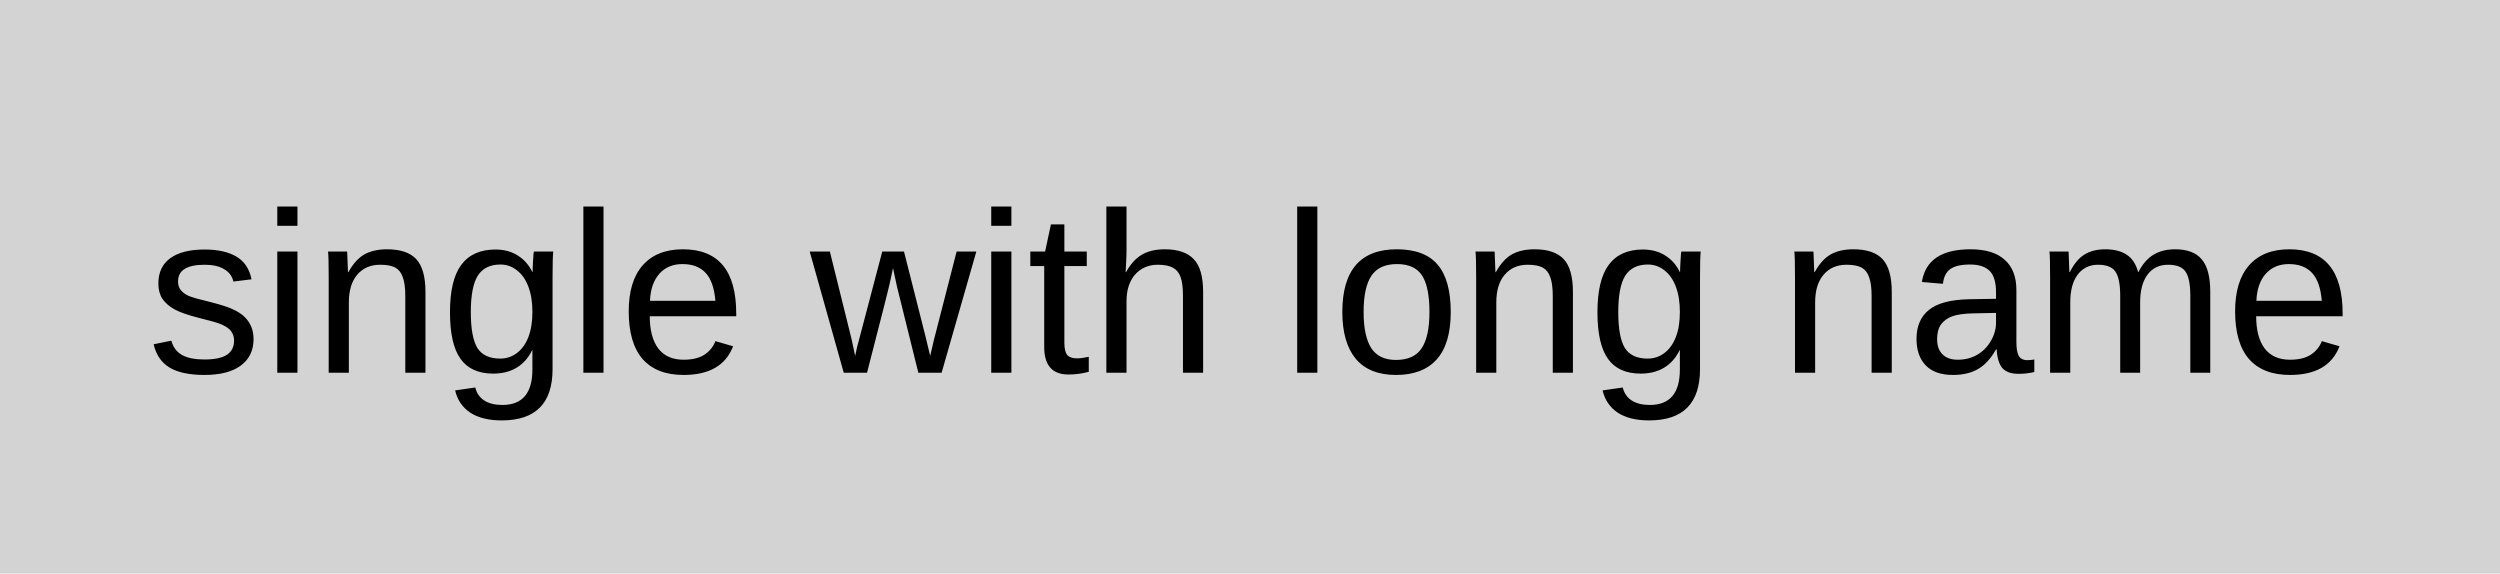
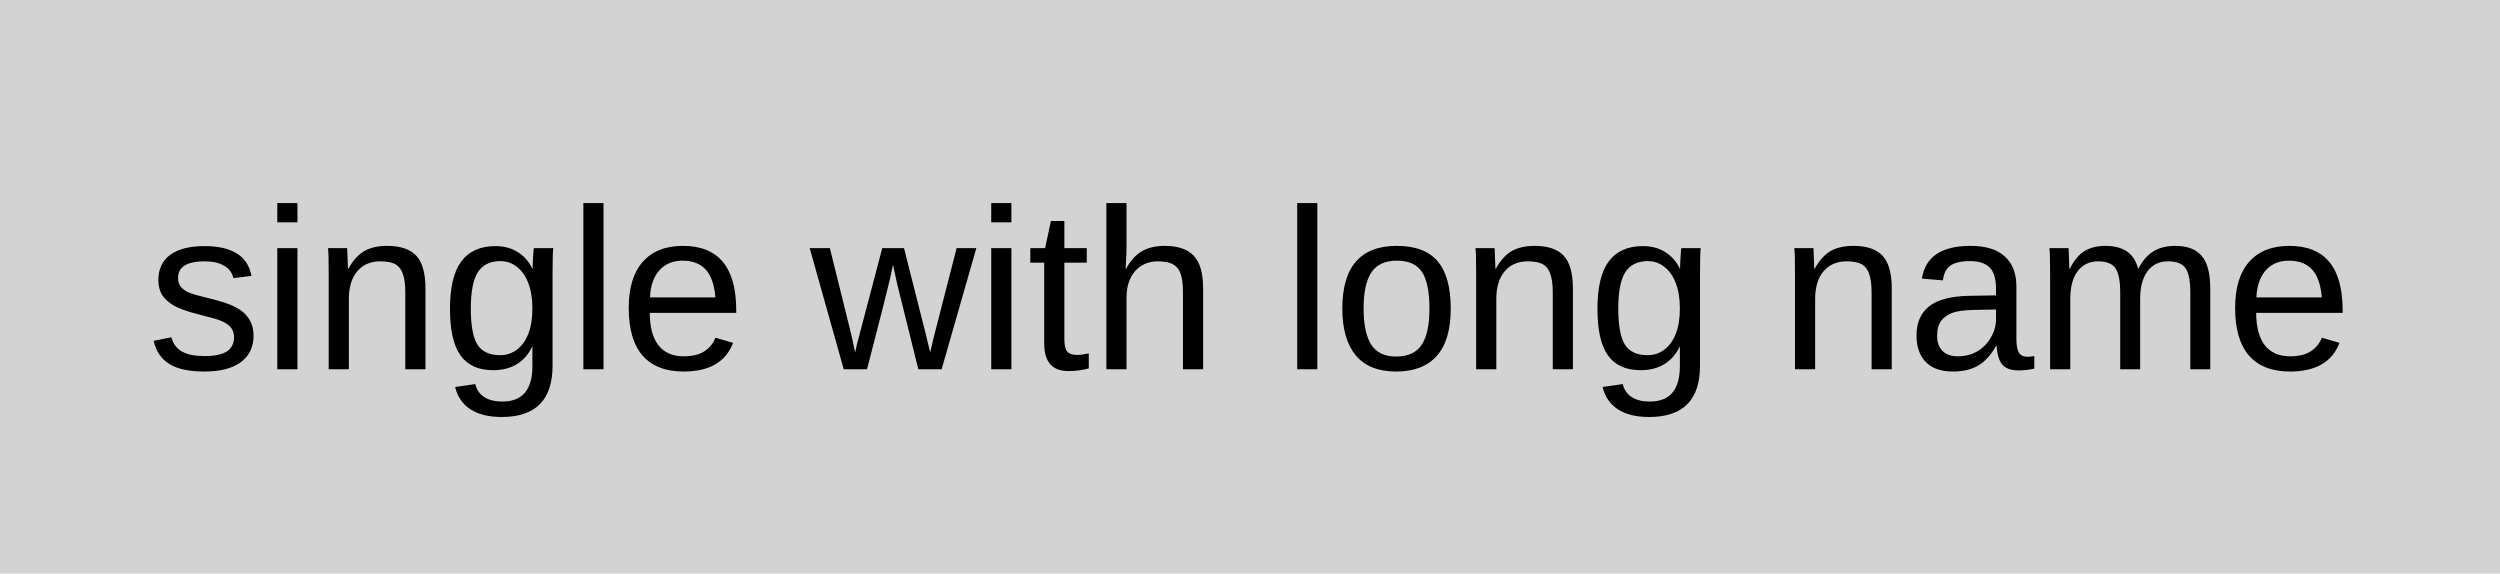
<svg xmlns="http://www.w3.org/2000/svg" height="40" width="174.4">
  <defs>
    <style type="text/css">text{font-family:arial;font-size:16px;text-anchor:middle}g.item rect{fill:lightgray}g.item text{fill:black}g.dependency text{fill:white}</style>
  </defs>
  <symbol id="down-arrow" preserveAspectRatio="xMidYMax slice" viewBox="0,0,1,1">
-     <polygon fill="darkgreen" points="0,0.8 0,0 1,0 1,0.8 0.5,1" />
+     <polygon fill="darkgreen" points="0,0.85 0,0 1,0 1,0.85 0.5,1" />
  </symbol>
  <symbol id="right-arrow" preserveAspectRatio="xMaxYMid slice" viewBox="0,0,1,1">
-     <polygon fill="darkred" points="0.8,0 0,0 0,1 0.8,1 1,0.5" />
+     <polygon fill="darkred" points="0.85,0 0,0 0,1 0.85,1 1,0.5" />
  </symbol>
  <symbol id="up-arrow" preserveAspectRatio="xMidYMin slice" viewBox="0,0,1,1">
-     <polygon fill="darkred" points="0,0.2 0,1 1,1 1,0.2 0.5,0" />
+     <polygon fill="darkred" points="0,0.15 0,1 1,1 1,0.15 0.5,0" />
  </symbol>
  <g class="item">
    <rect height="40" width="174.4" />
-     <text x="87.2" y="26">single with long name</text>
+     <text x="87.2" y="25.76">single with long name</text>
  </g>
</svg>
